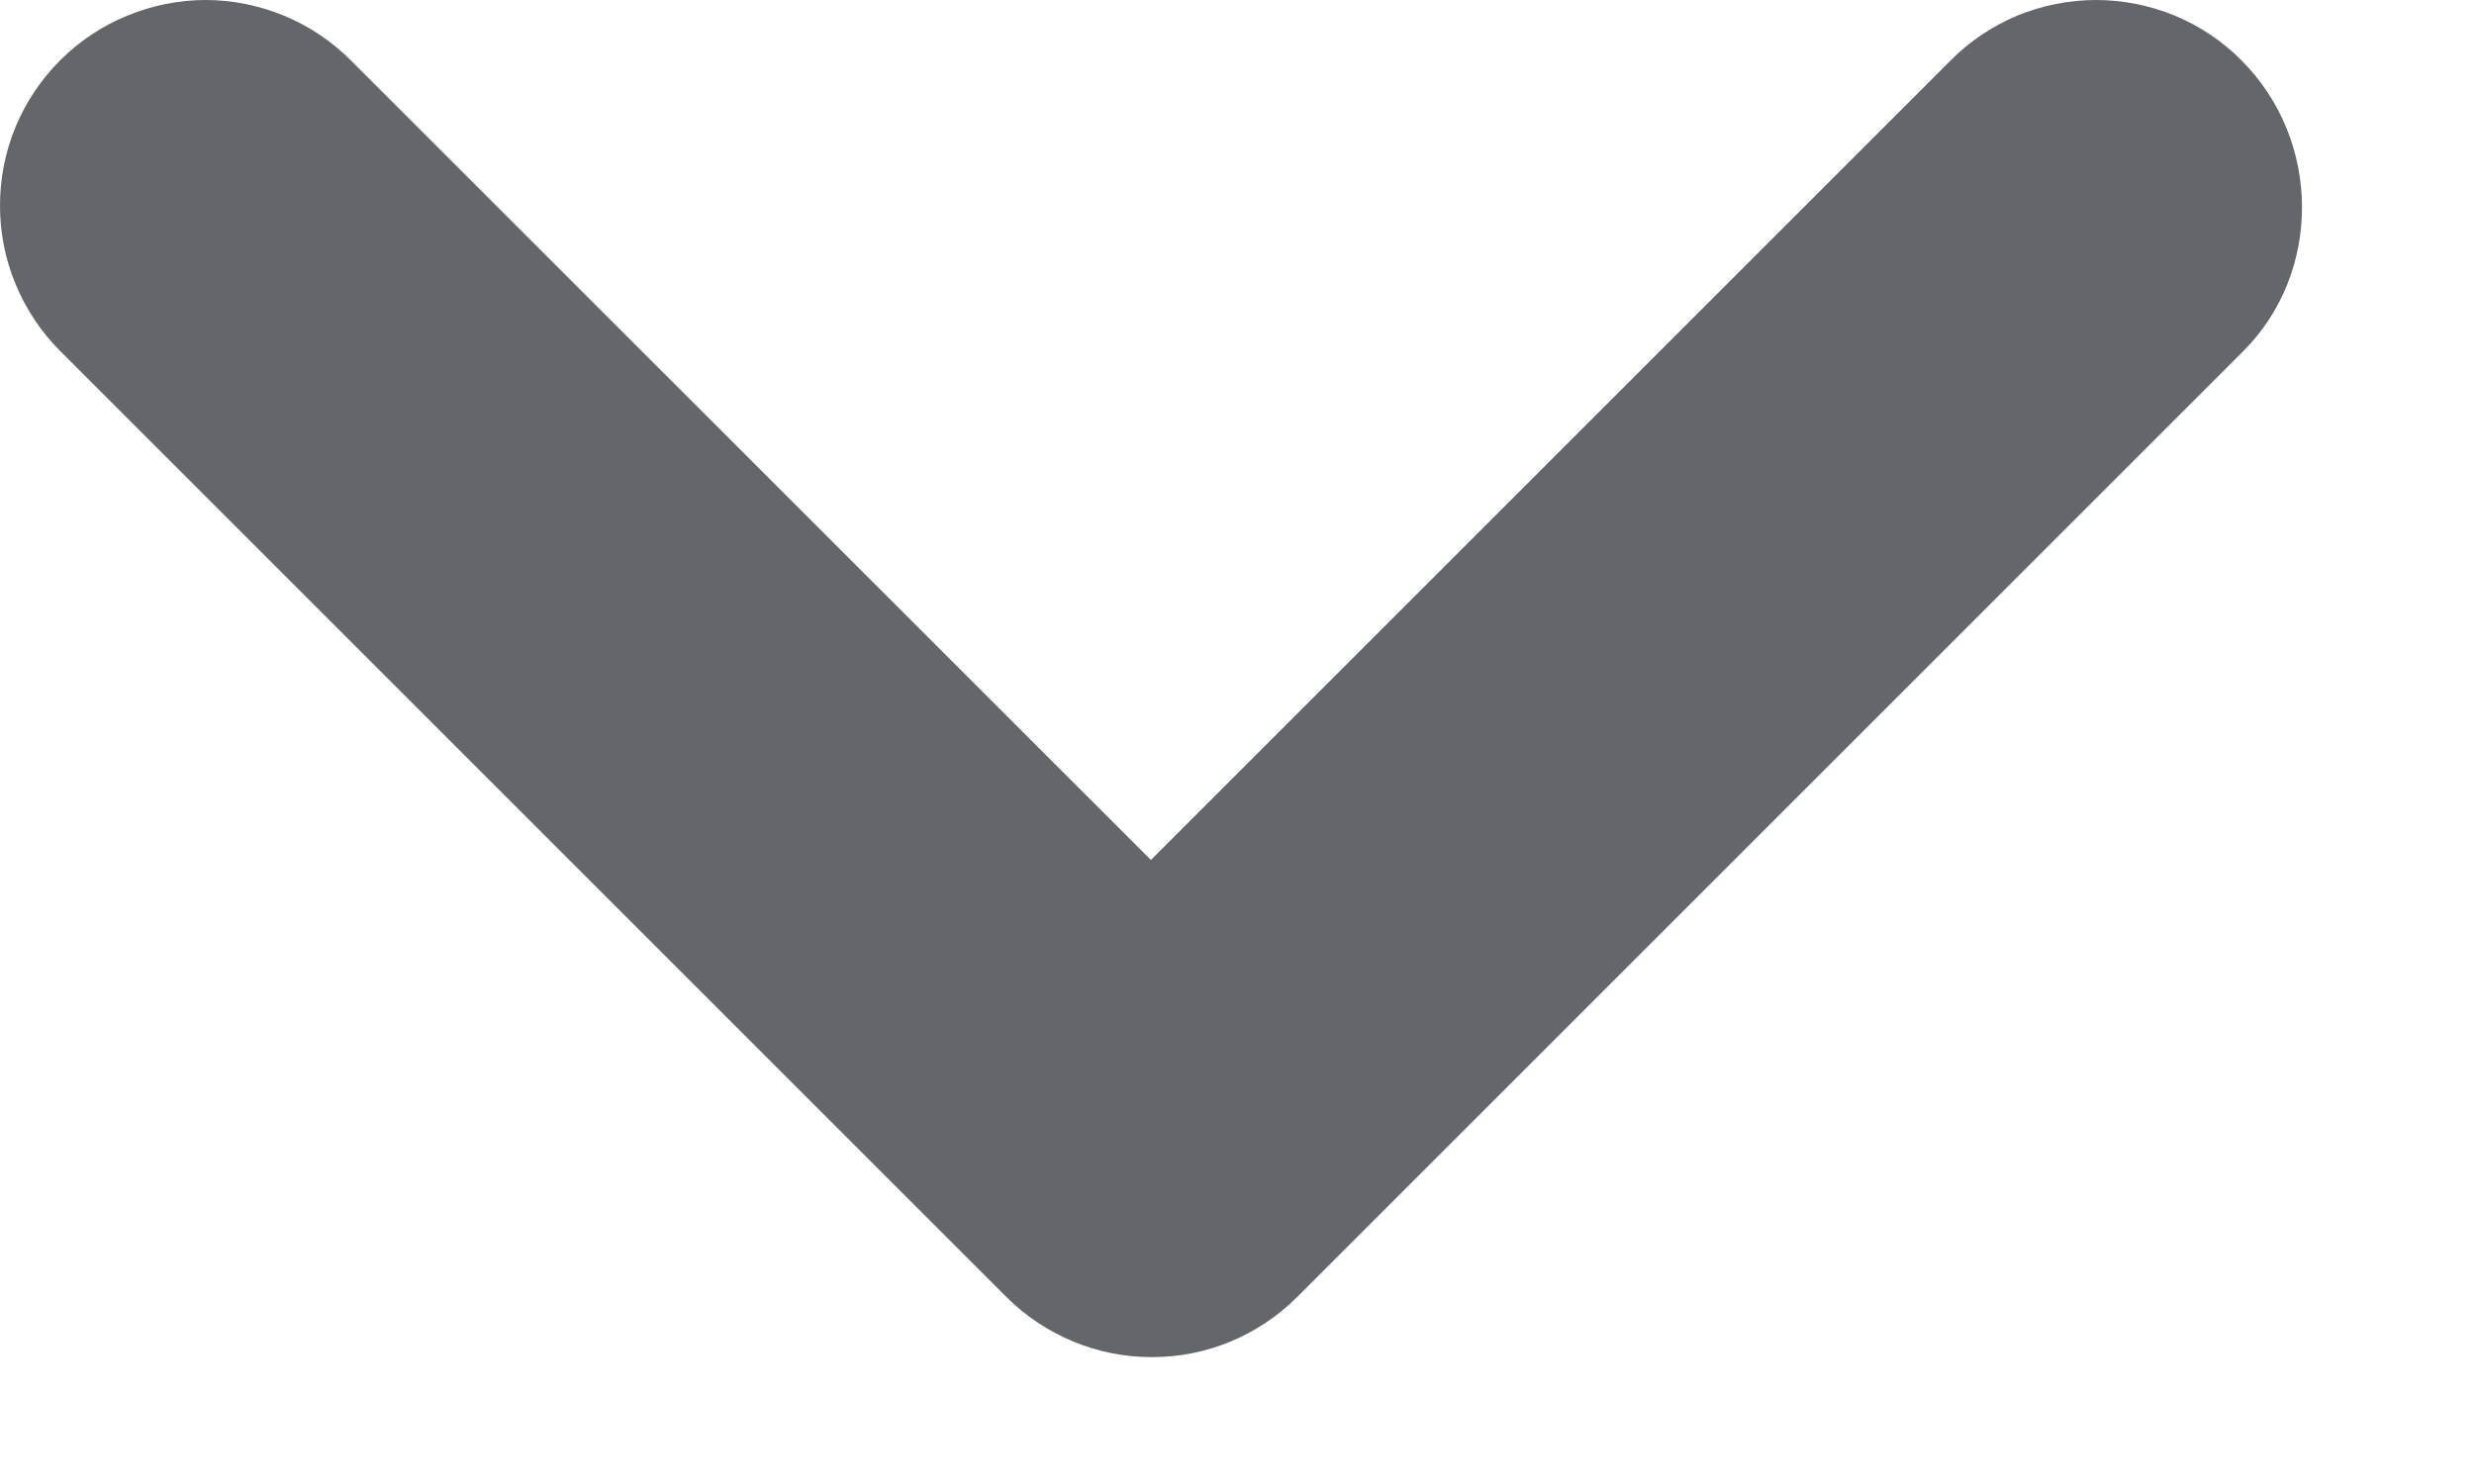
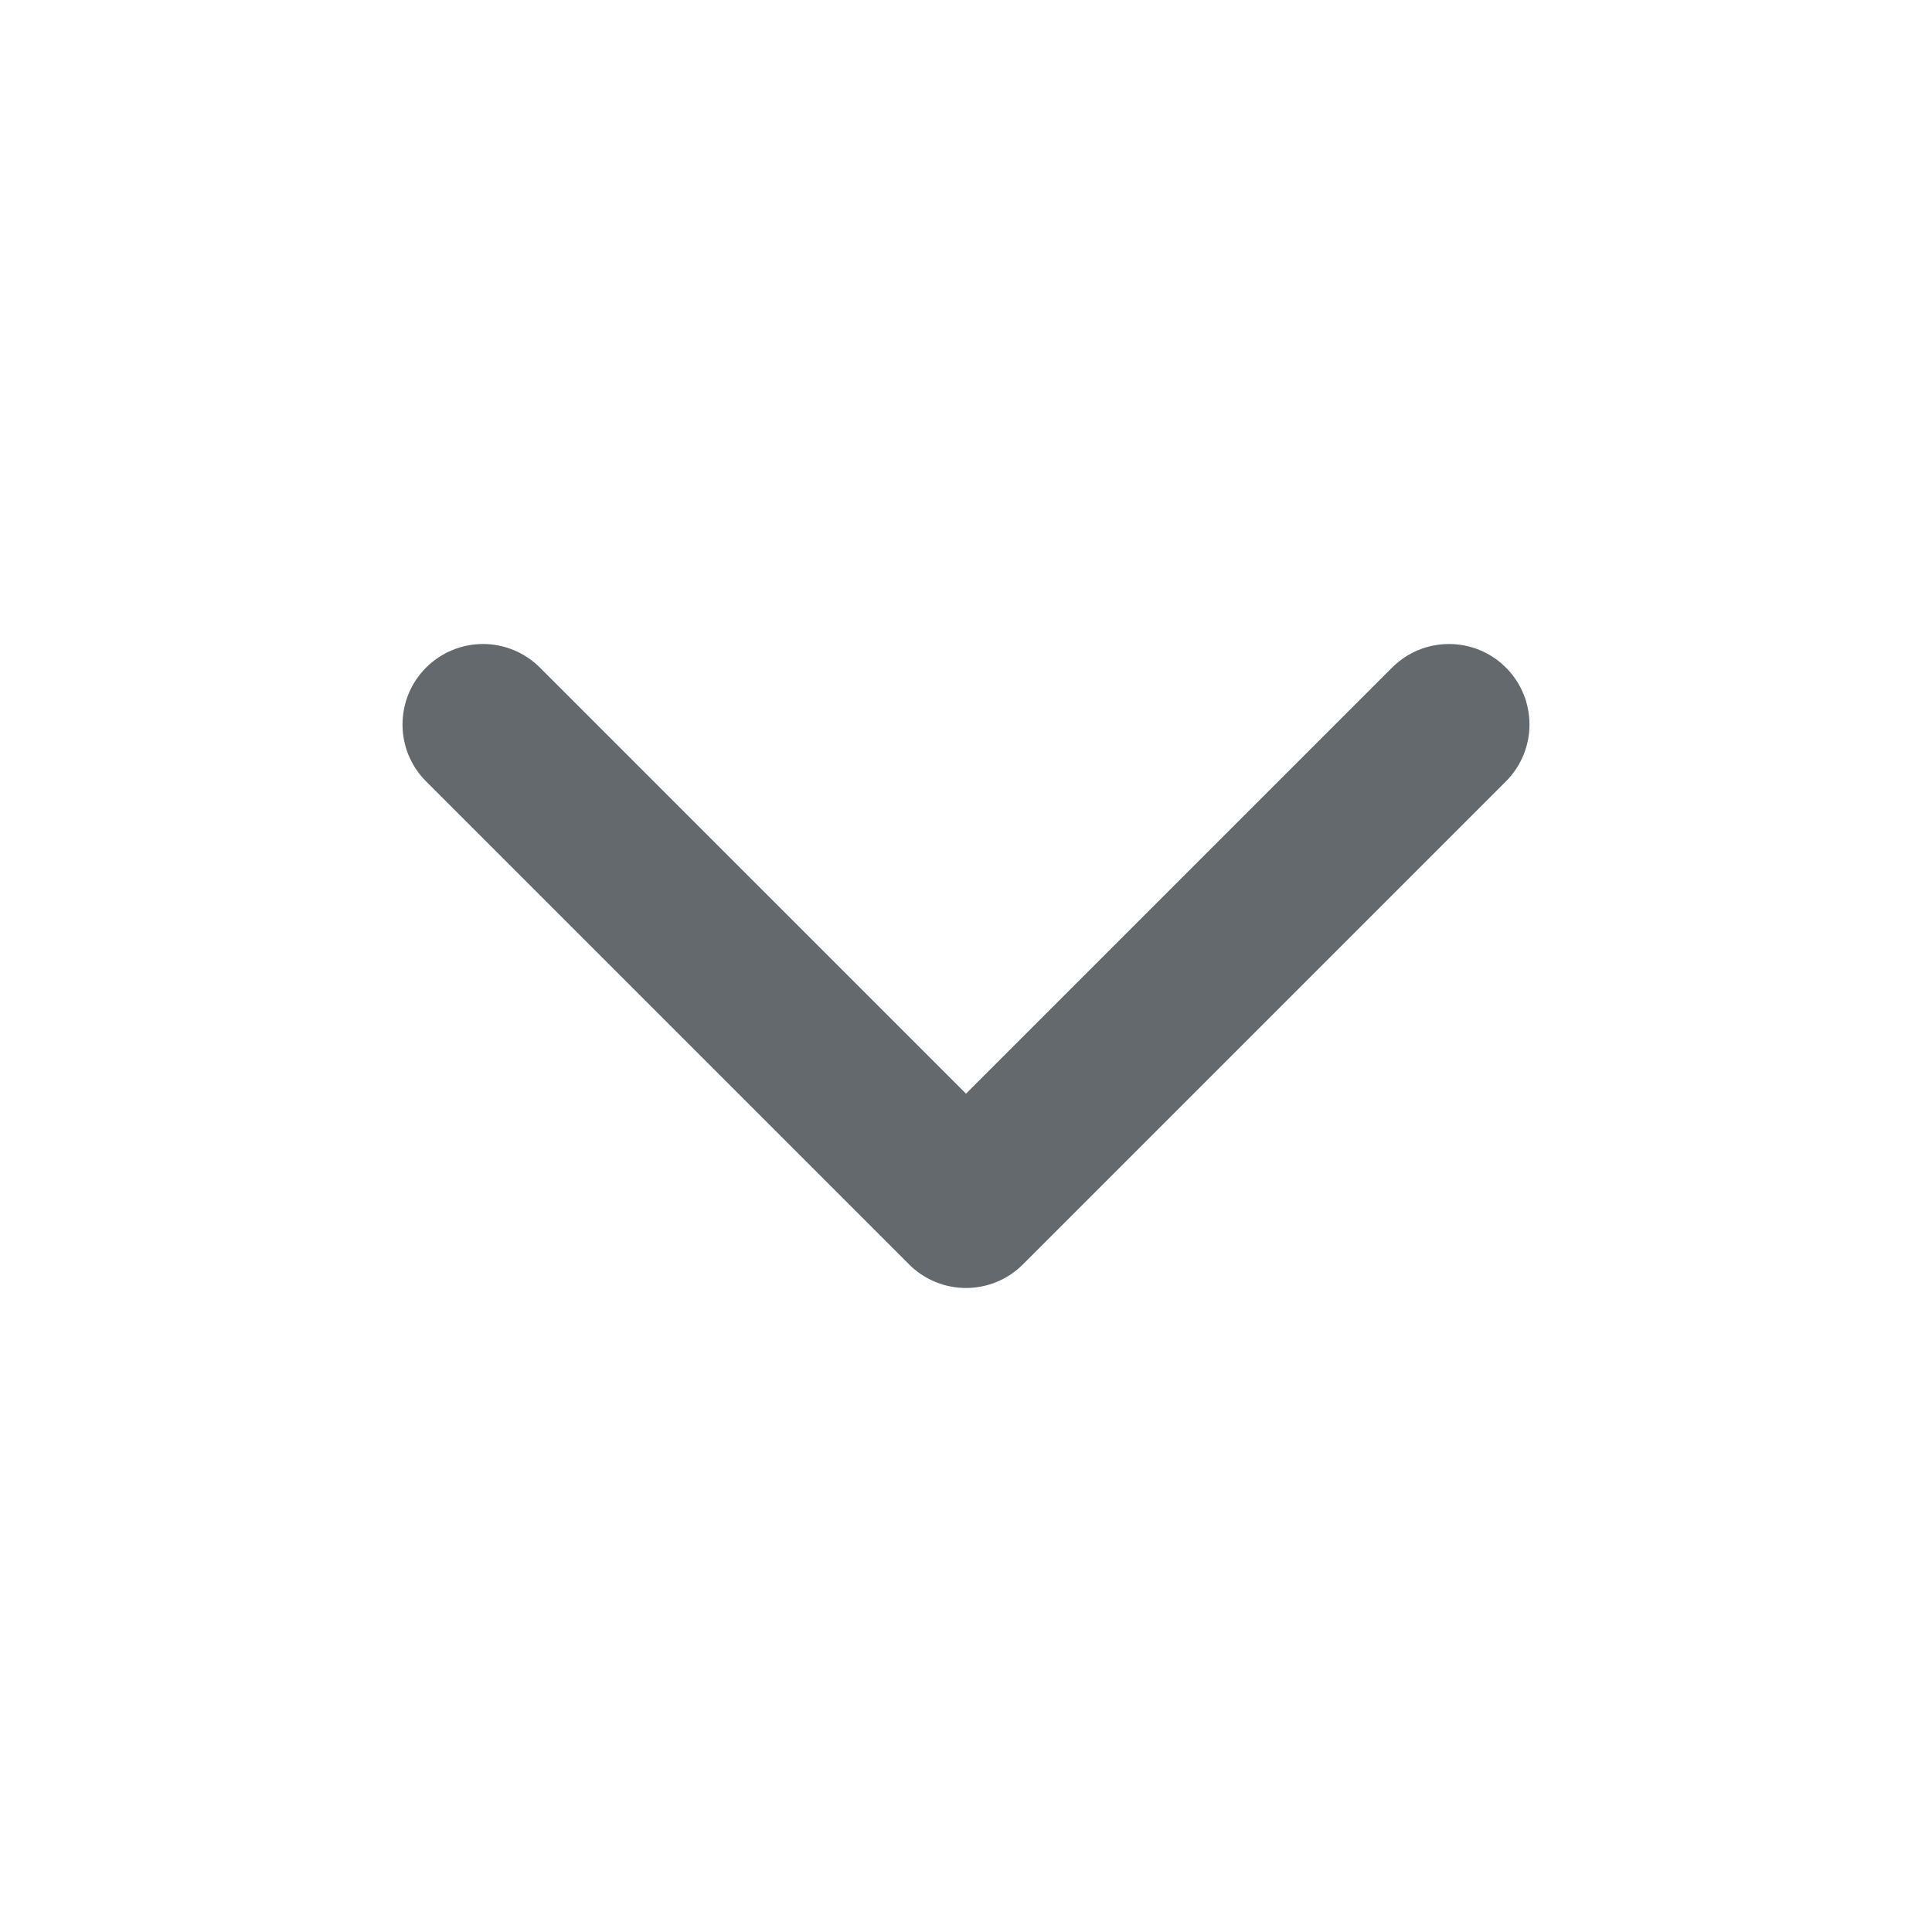
- <svg xmlns="http://www.w3.org/2000/svg" width="10" height="6" viewBox="0 0 10 6" fill="none">
-   <path d="M9.06 0.244C8.983 0.166 8.891 0.105 8.79 0.063C8.69 0.022 8.582 0 8.472 0C8.363 0 8.255 0.022 8.154 0.063C8.054 0.105 7.962 0.166 7.885 0.244L4.652 3.477L1.418 0.244C1.341 0.167 1.249 0.105 1.149 0.064C1.048 0.022 0.94 0 0.831 0C0.722 0 0.614 0.022 0.513 0.064C0.412 0.105 0.32 0.167 0.243 0.244C0.166 0.321 0.105 0.412 0.063 0.513C0.021 0.614 -0 0.722 -0 0.831C-0 0.94 0.021 1.048 0.063 1.149C0.105 1.25 0.166 1.342 0.243 1.419L4.068 5.244C4.145 5.321 4.237 5.382 4.338 5.424C4.439 5.466 4.547 5.487 4.656 5.487C4.765 5.487 4.873 5.466 4.974 5.424C5.075 5.382 5.166 5.321 5.243 5.244L9.068 1.419C9.385 1.102 9.385 0.569 9.06 0.244Z" fill="#63666A" />
+ <svg xmlns="http://www.w3.org/2000/svg" width="24" height="24" viewBox="0 0 24 24" fill="none" version="1.1" id="svg1">
+   <defs id="defs1" />
+   <path style="baseline-shift:baseline;display:inline;overflow:visible;vector-effect:none;fill:#64696e;stroke-linecap:round;stroke-linejoin:round;enable-background:accumulate;stop-color:#000000;stop-opacity:1;opacity:1" d="m 6,8 a 1,1 0 0 0 -0.707,0.293 1,1 0 0 0 0,1.414 l 6,6 a 1,1 0 0 0 1.414,0 l 6,-6 a 1,1 0 0 0 0,-1.414 1,1 0 0 0 -1.414,0 L 12,13.586 6.707,8.293 A 1,1 0 0 0 6,8 Z" id="path1" />
</svg>
